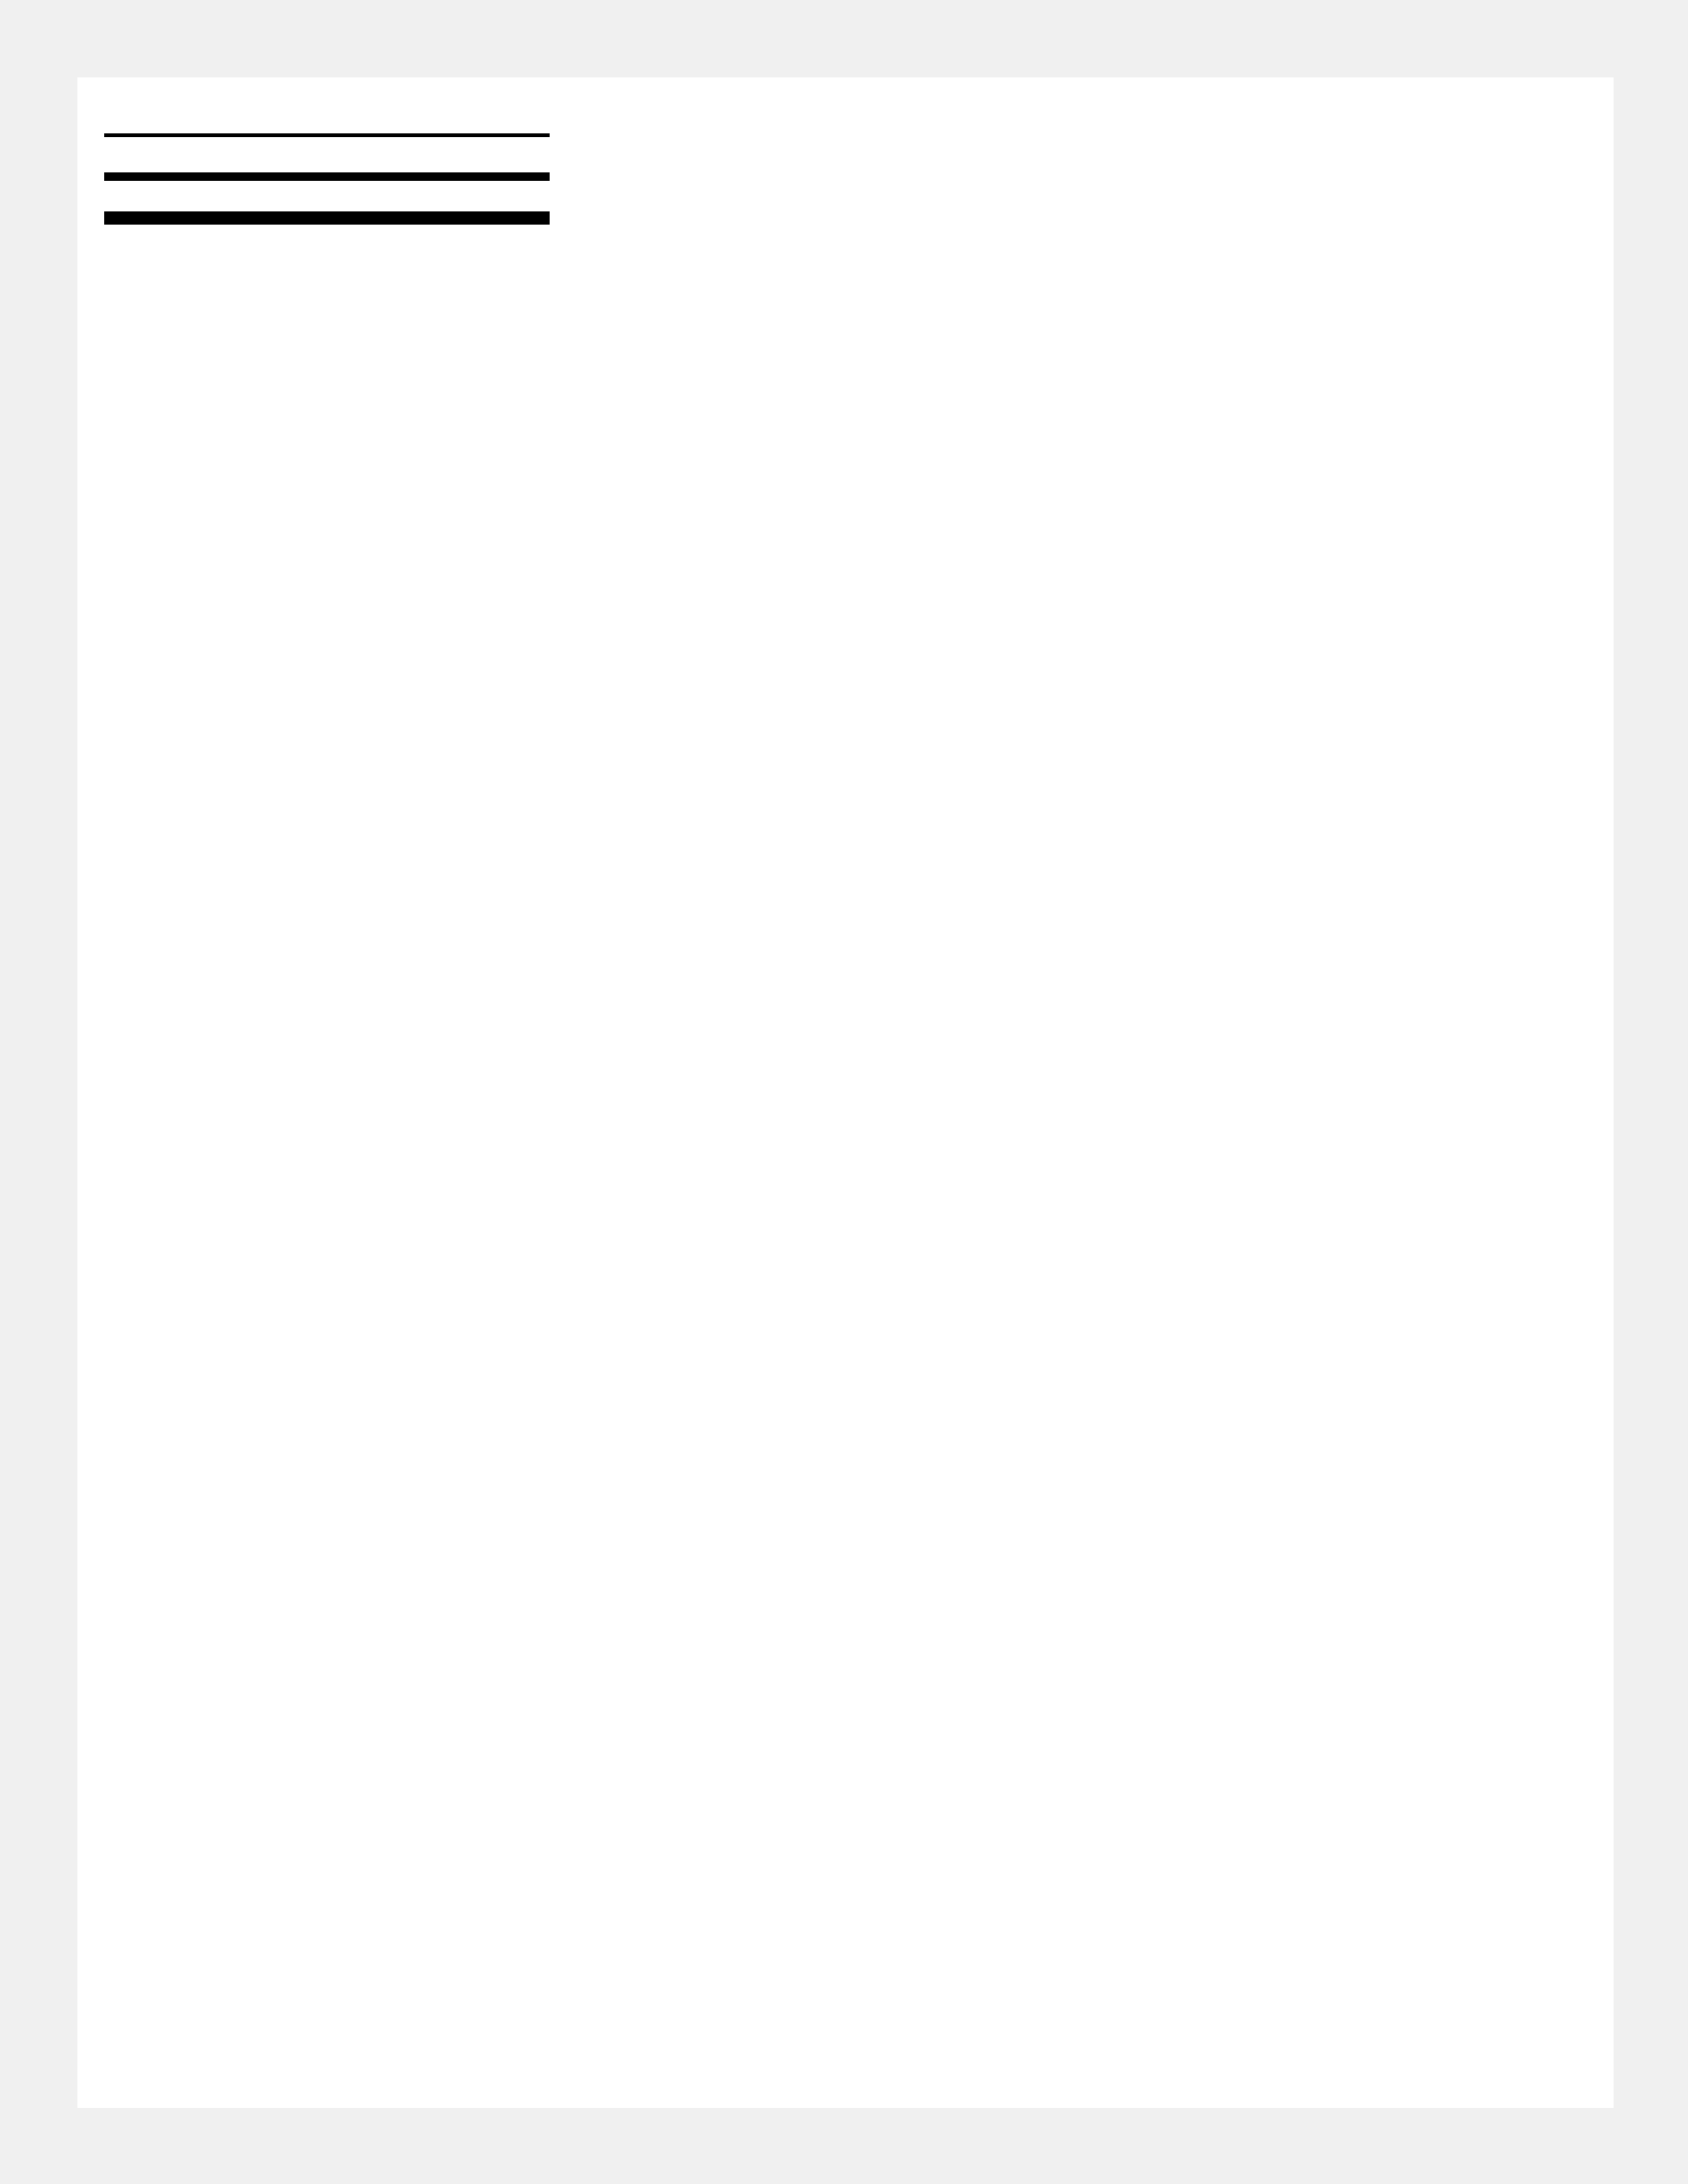
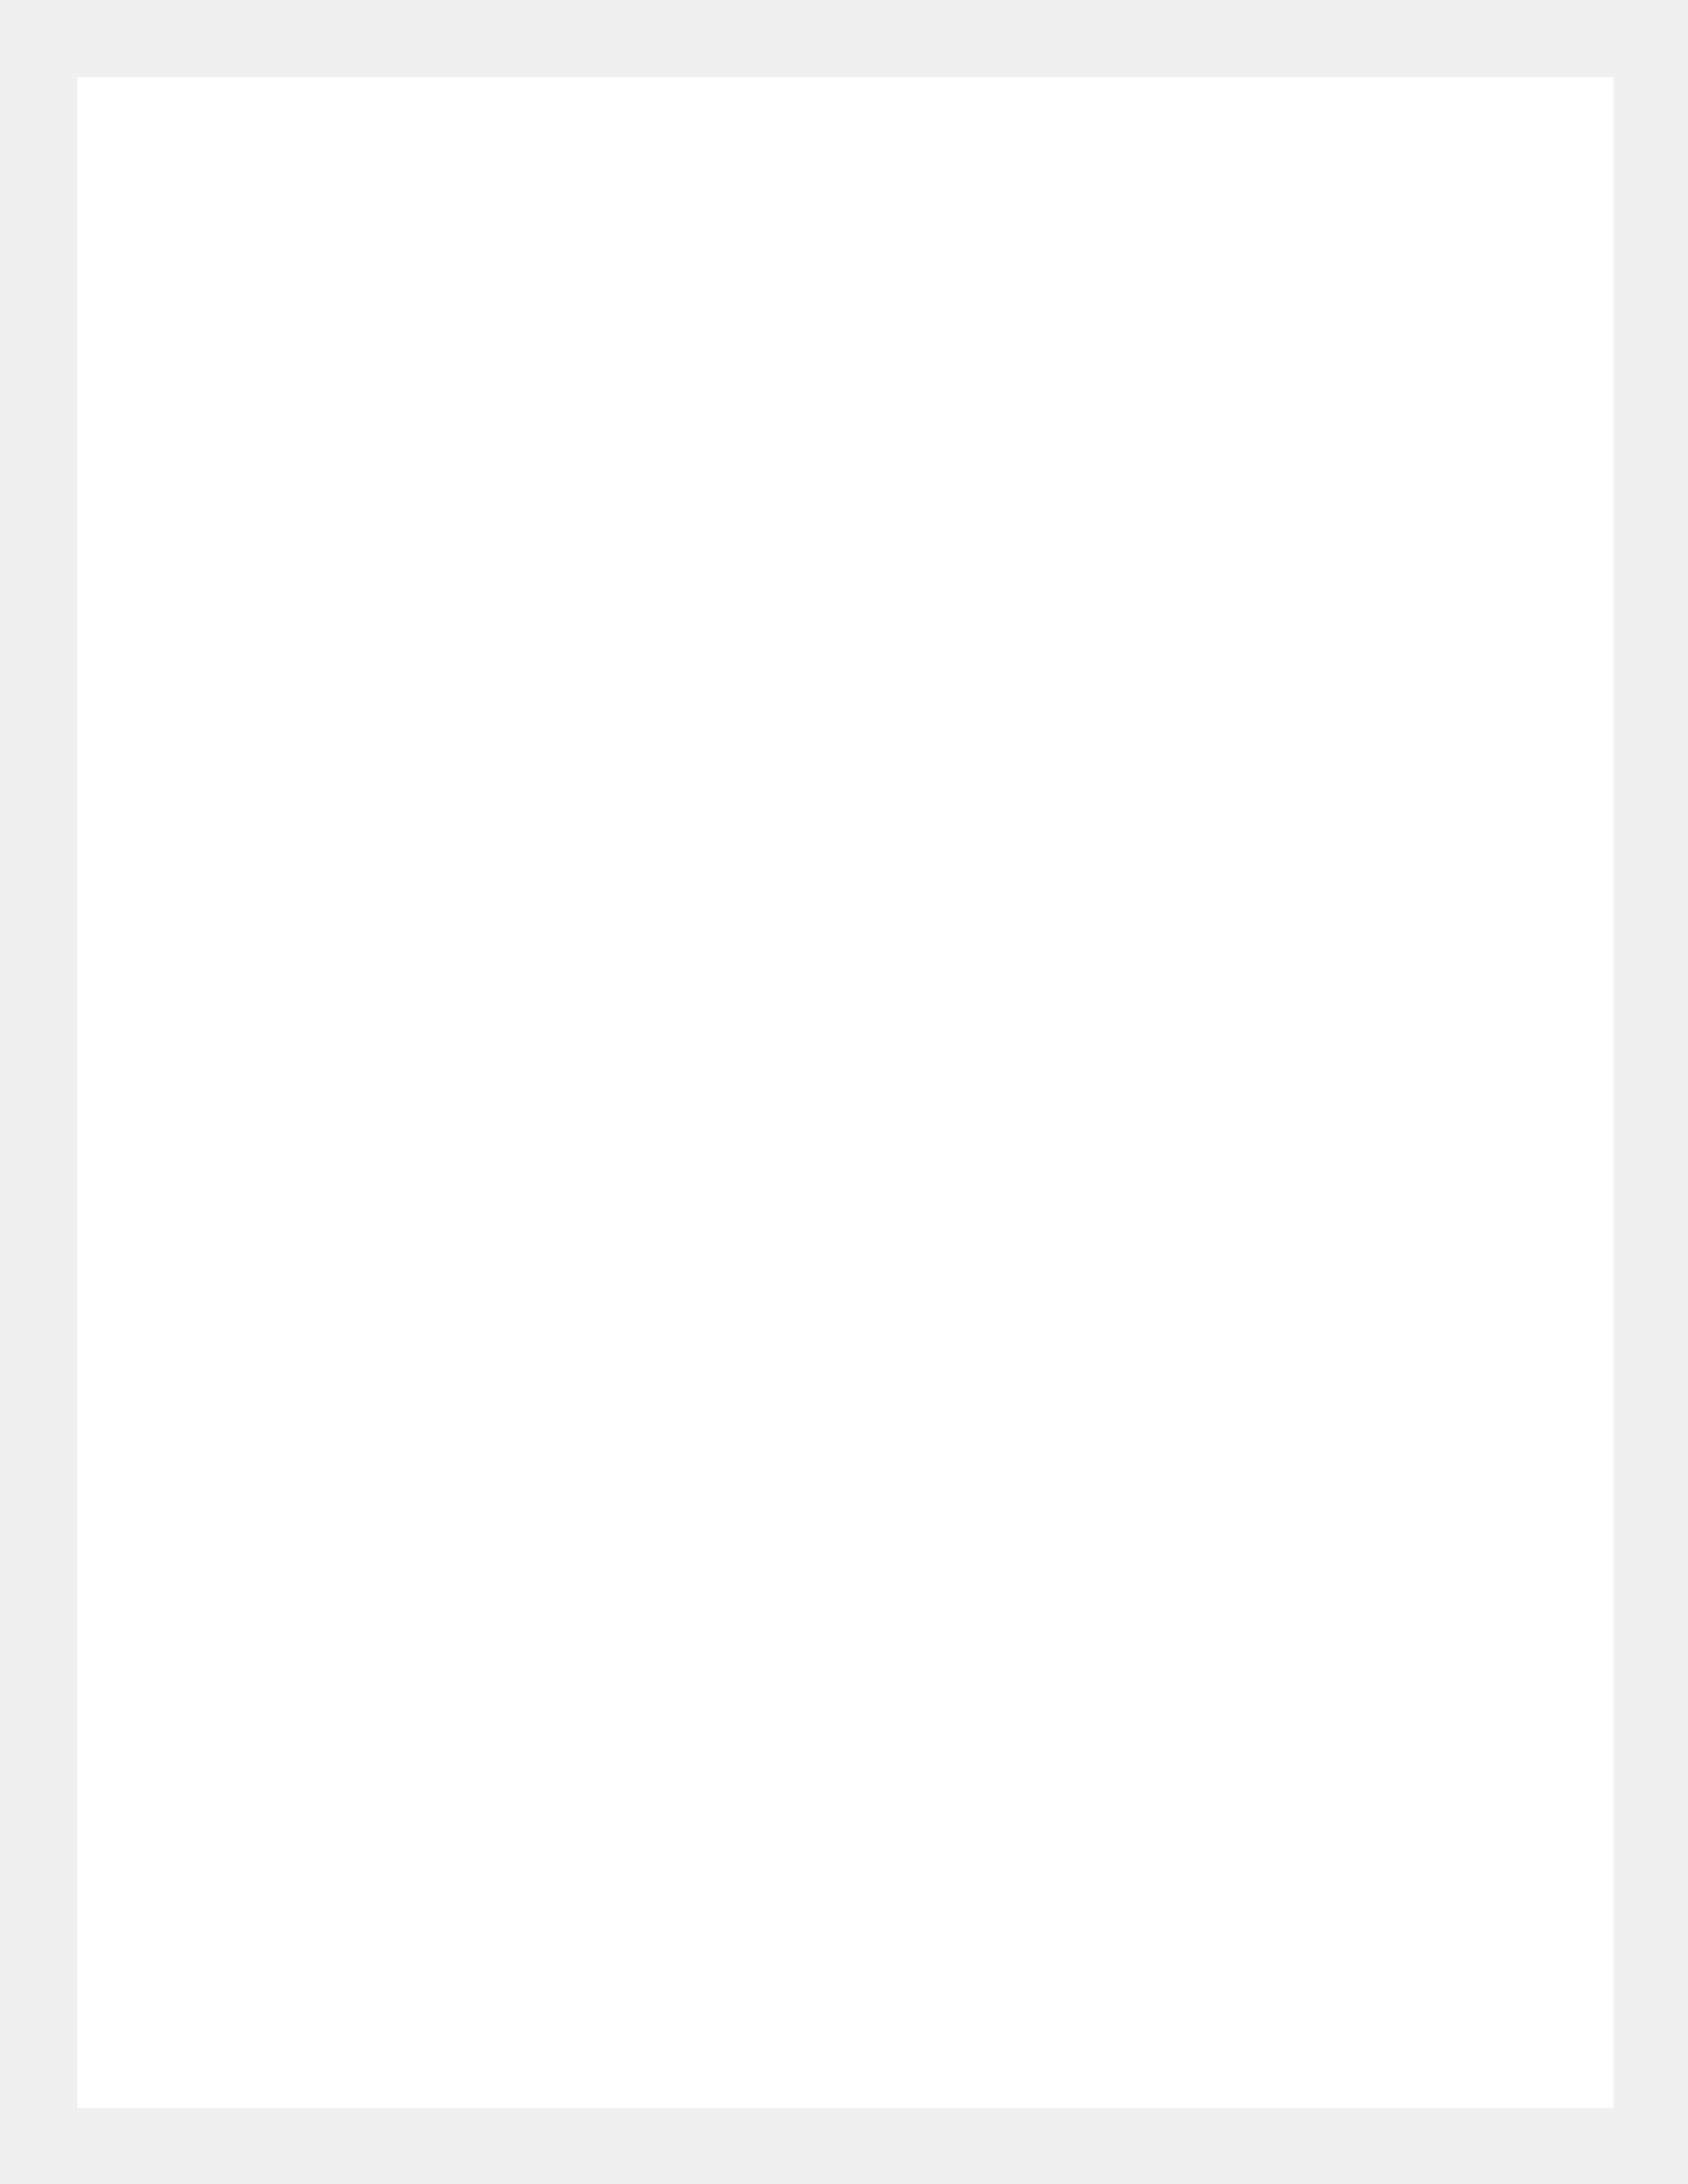
<svg xmlns="http://www.w3.org/2000/svg" version="2.0" id="svg1" width="816" height="1056" viewBox="0 0 816 1056" standalone="no">
  <defs id="defs1">
    <view id="view1" viewBox="0 0 816 1056" />
  </defs>
  <g id="g1">
    <path id="path1" d="M 0,0 H 742 V 981 H 0 Z" style="fill:#ffffff;fill-opacity:1;fill-rule:nonzero;stroke:none" transform="matrix(1.000898,0,0,1.000898,37.33333,37.33333)" />
-     <path id="path2" d="M 5,20 H 220" style="fill:none;stroke:#000000;stroke-width:2;stroke-linecap:butt;stroke-linejoin:miter;stroke-miterlimit:10;stroke-dasharray:none;stroke-opacity:1" transform="matrix(1.000898,0,0,1.000898,45.34052,45.34052)" />
-     <path id="path3" d="M 5,40 H 220" style="fill:none;stroke:#000000;stroke-width:4;stroke-linecap:butt;stroke-linejoin:miter;stroke-miterlimit:10;stroke-dasharray:none;stroke-opacity:1" transform="matrix(1.000898,0,0,1.000898,45.34052,45.34052)" />
-     <path id="path4" d="M 5,60 H 220" style="fill:none;stroke:#000000;stroke-width:6;stroke-linecap:butt;stroke-linejoin:miter;stroke-miterlimit:10;stroke-dasharray:none;stroke-opacity:1" transform="matrix(1.000898,0,0,1.000898,45.34052,45.34052)" />
+     <path id="path2" d="M 5,20 H 220" style="fill:none;stroke-width:2;stroke-linecap:butt;stroke-linejoin:miter;stroke-miterlimit:10;stroke-dasharray:none;stroke-opacity:1" transform="matrix(1.000898,0,0,1.000898,45.34052,45.34052)" />
+     <path id="path3" d="M 5,40 H 220" style="fill:none;stroke-width:4;stroke-linecap:butt;stroke-linejoin:miter;stroke-miterlimit:10;stroke-dasharray:none;stroke-opacity:1" transform="matrix(1.000898,0,0,1.000898,45.34052,45.34052)" />
+     <path id="path4" d="M 5,60 H 220" style="fill:none;stroke-width:6;stroke-linecap:butt;stroke-linejoin:miter;stroke-miterlimit:10;stroke-dasharray:none;stroke-opacity:1" transform="matrix(1.000898,0,0,1.000898,45.34052,45.34052)" />
  </g>
</svg>
